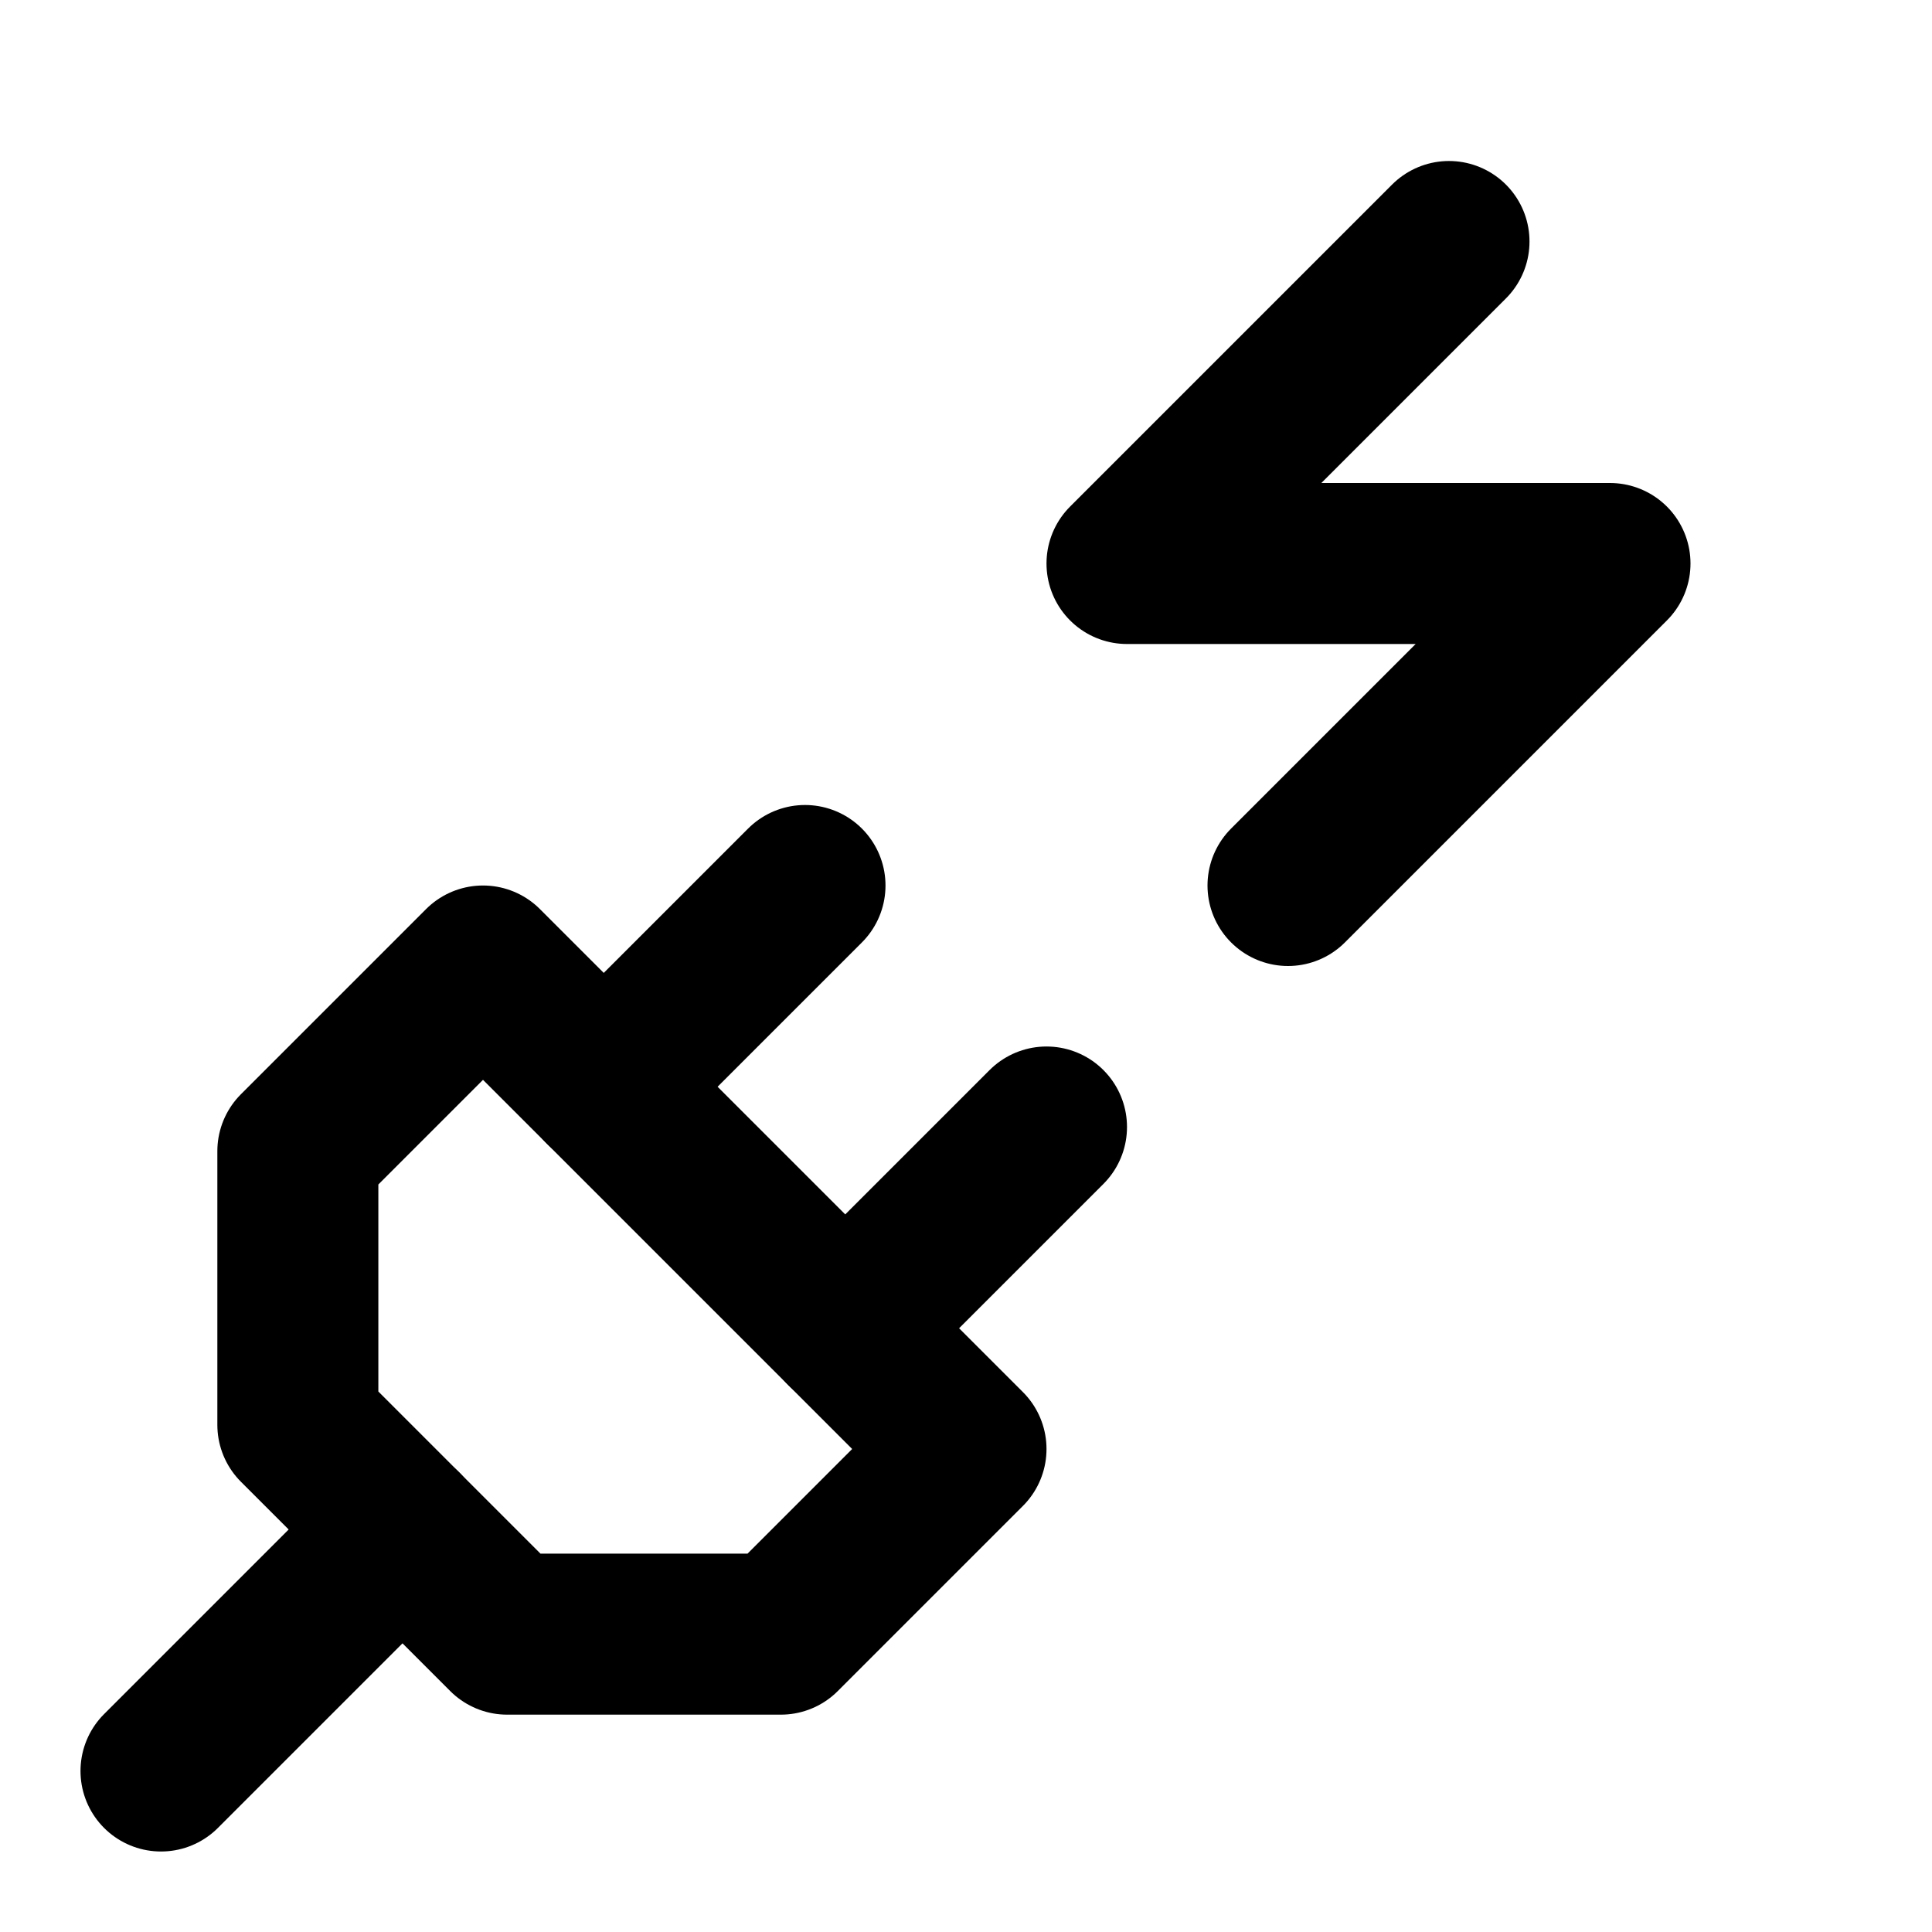
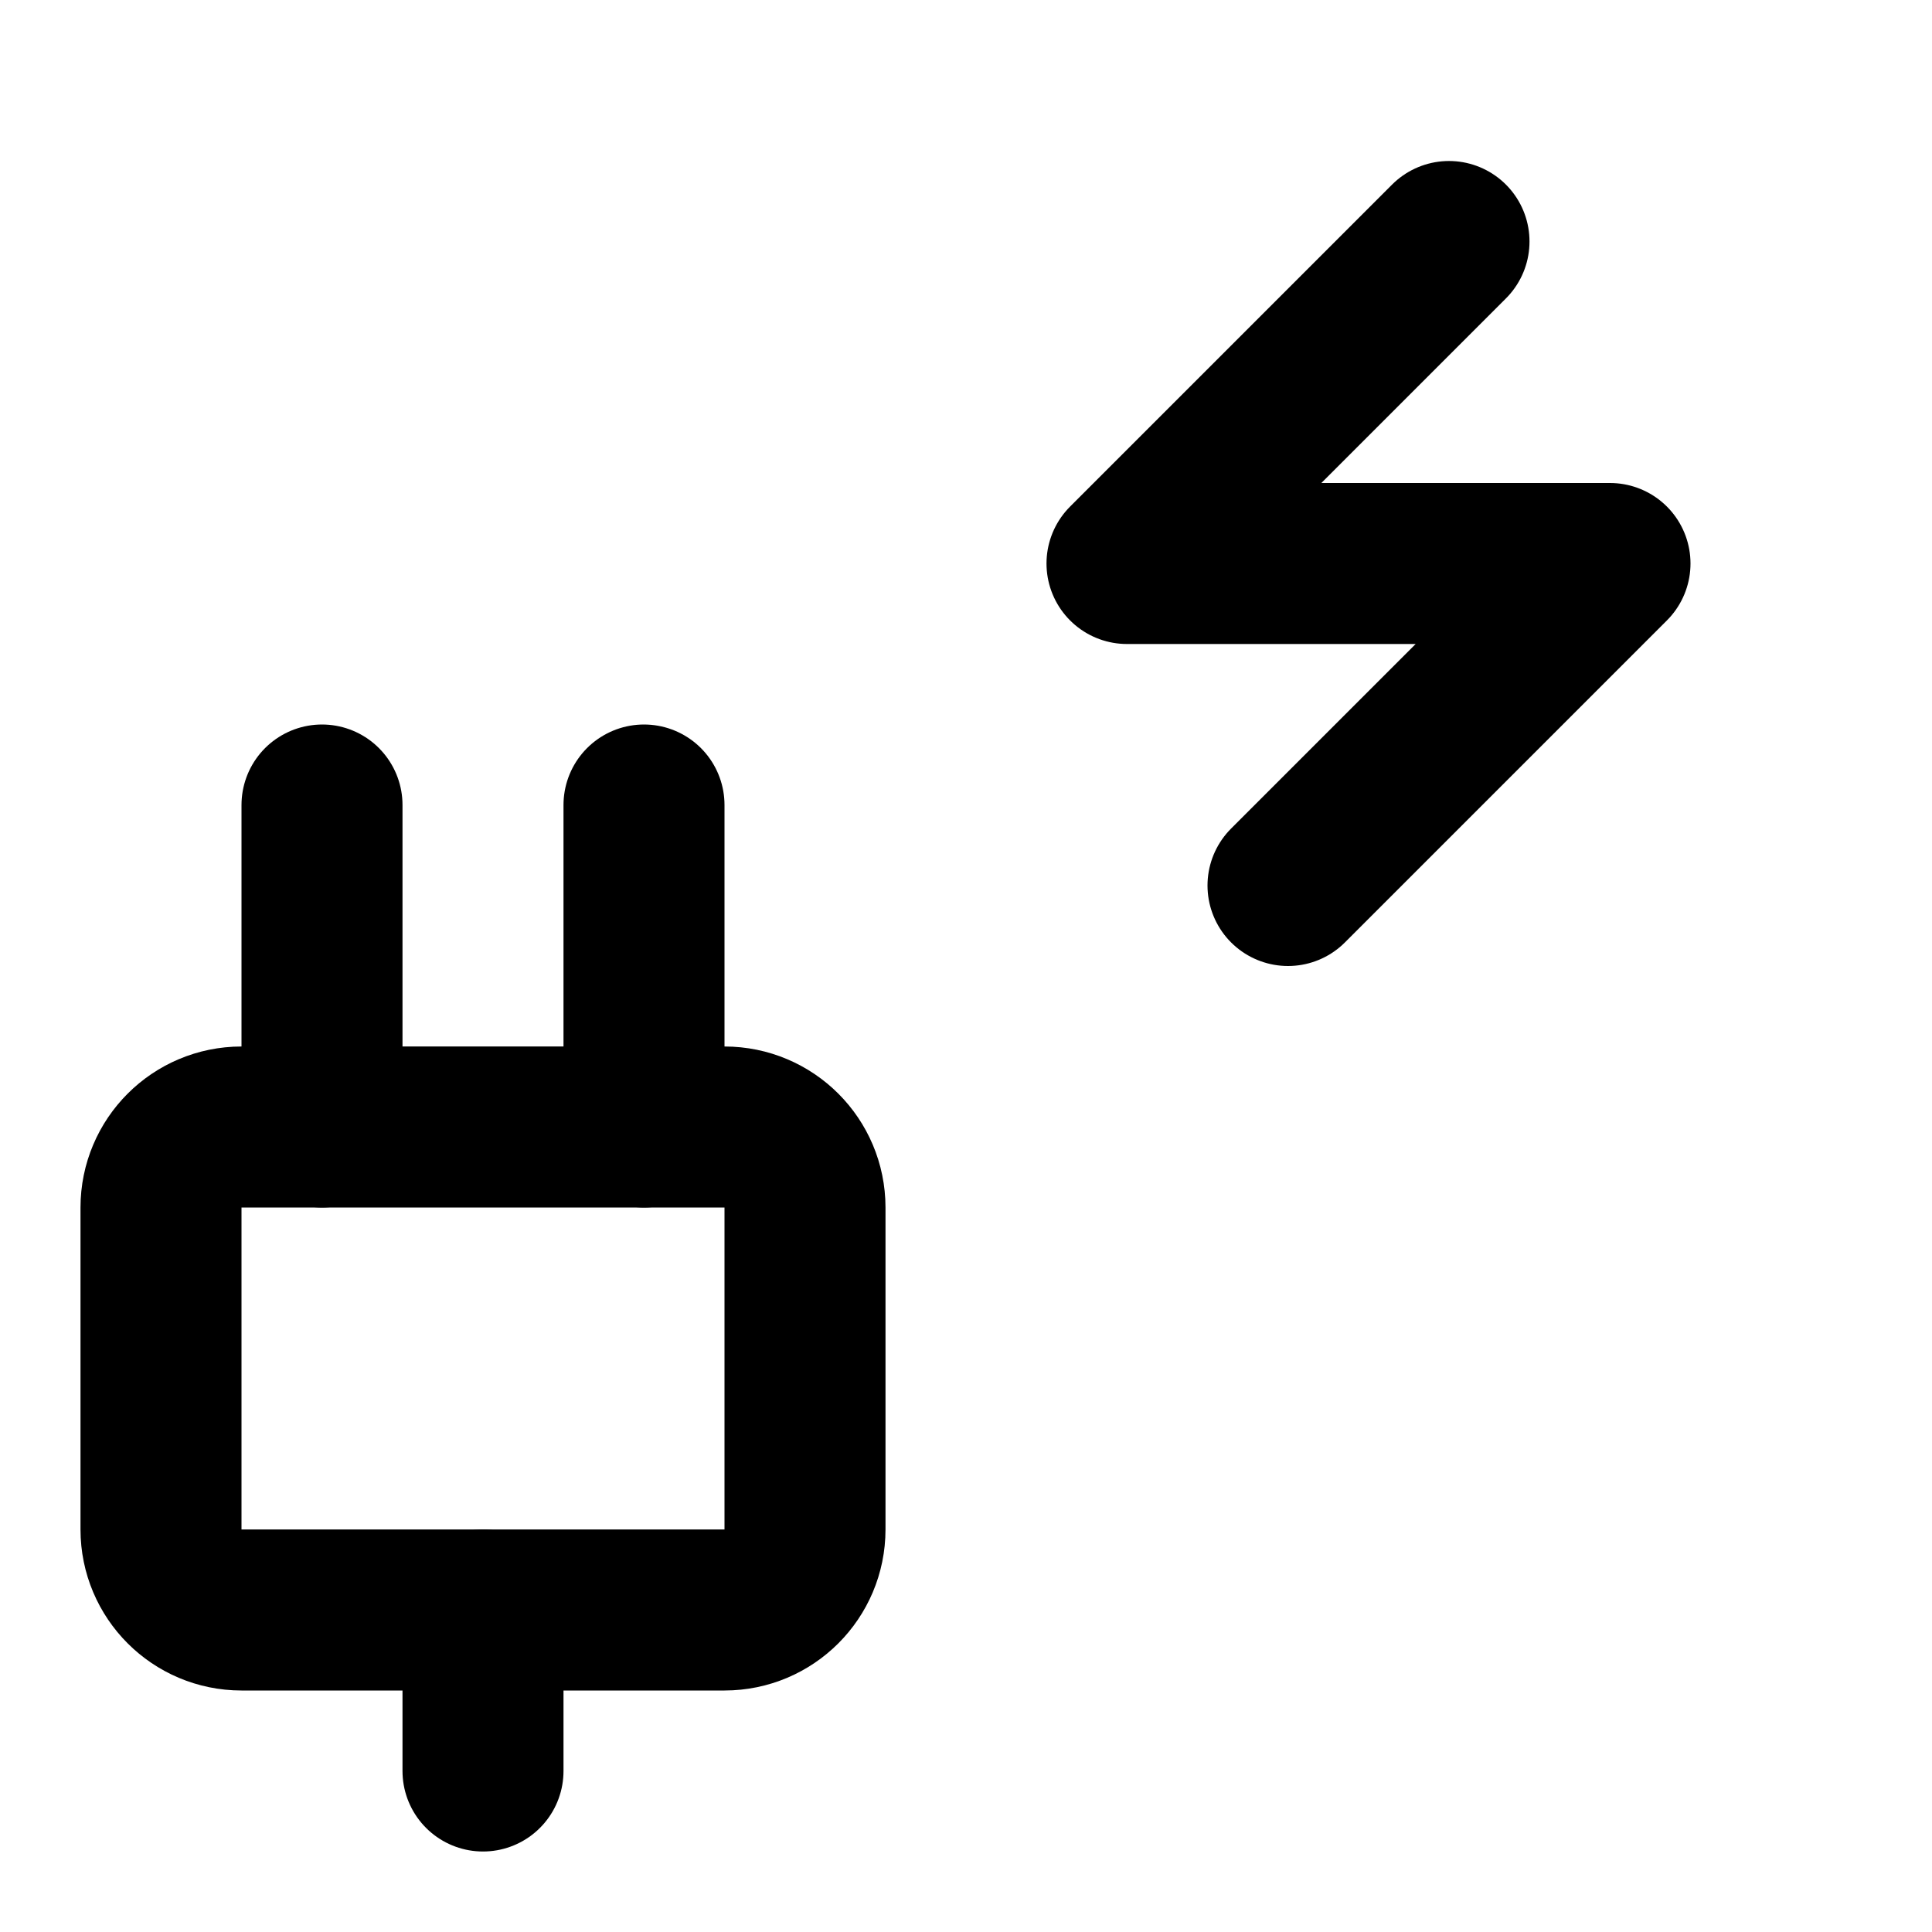
<svg xmlns="http://www.w3.org/2000/svg" width="24" height="24" viewBox="0 0 24 24" fill="none" stroke="currentColor" stroke-width="2" stroke-linecap="round" stroke-linejoin="round">
-   <path d="M6.3 20.3H9.7L12 18 6 12 3.7 14.3V17.7Z" />
-   <path d="m2 22 3-3" />
-   <path d="M7.5 13.5 10 11" />
-   <path d="M10.5 16.5 13 14" />
-   <path d="m18 3-4 4h6l-4 4" />
+   <rect class="transparent-fill foreground-stroke" stroke-width="2" x="2" y="14" width="8" height="6" rx="1" />
+   <path class="transparent-fill foreground-stroke" stroke-width="2" d="M6 20v2" />
+   <path class="transparent-fill foreground-stroke" stroke-width="2" d="M4 14v-4" />
+   <path class="transparent-fill foreground-stroke" stroke-width="2" d="M8 14v-4" />
+   <path class="transparent-fill foreground-stroke" stroke-width="2" d="m18 3-4 4h6l-4 4" />
</svg>
